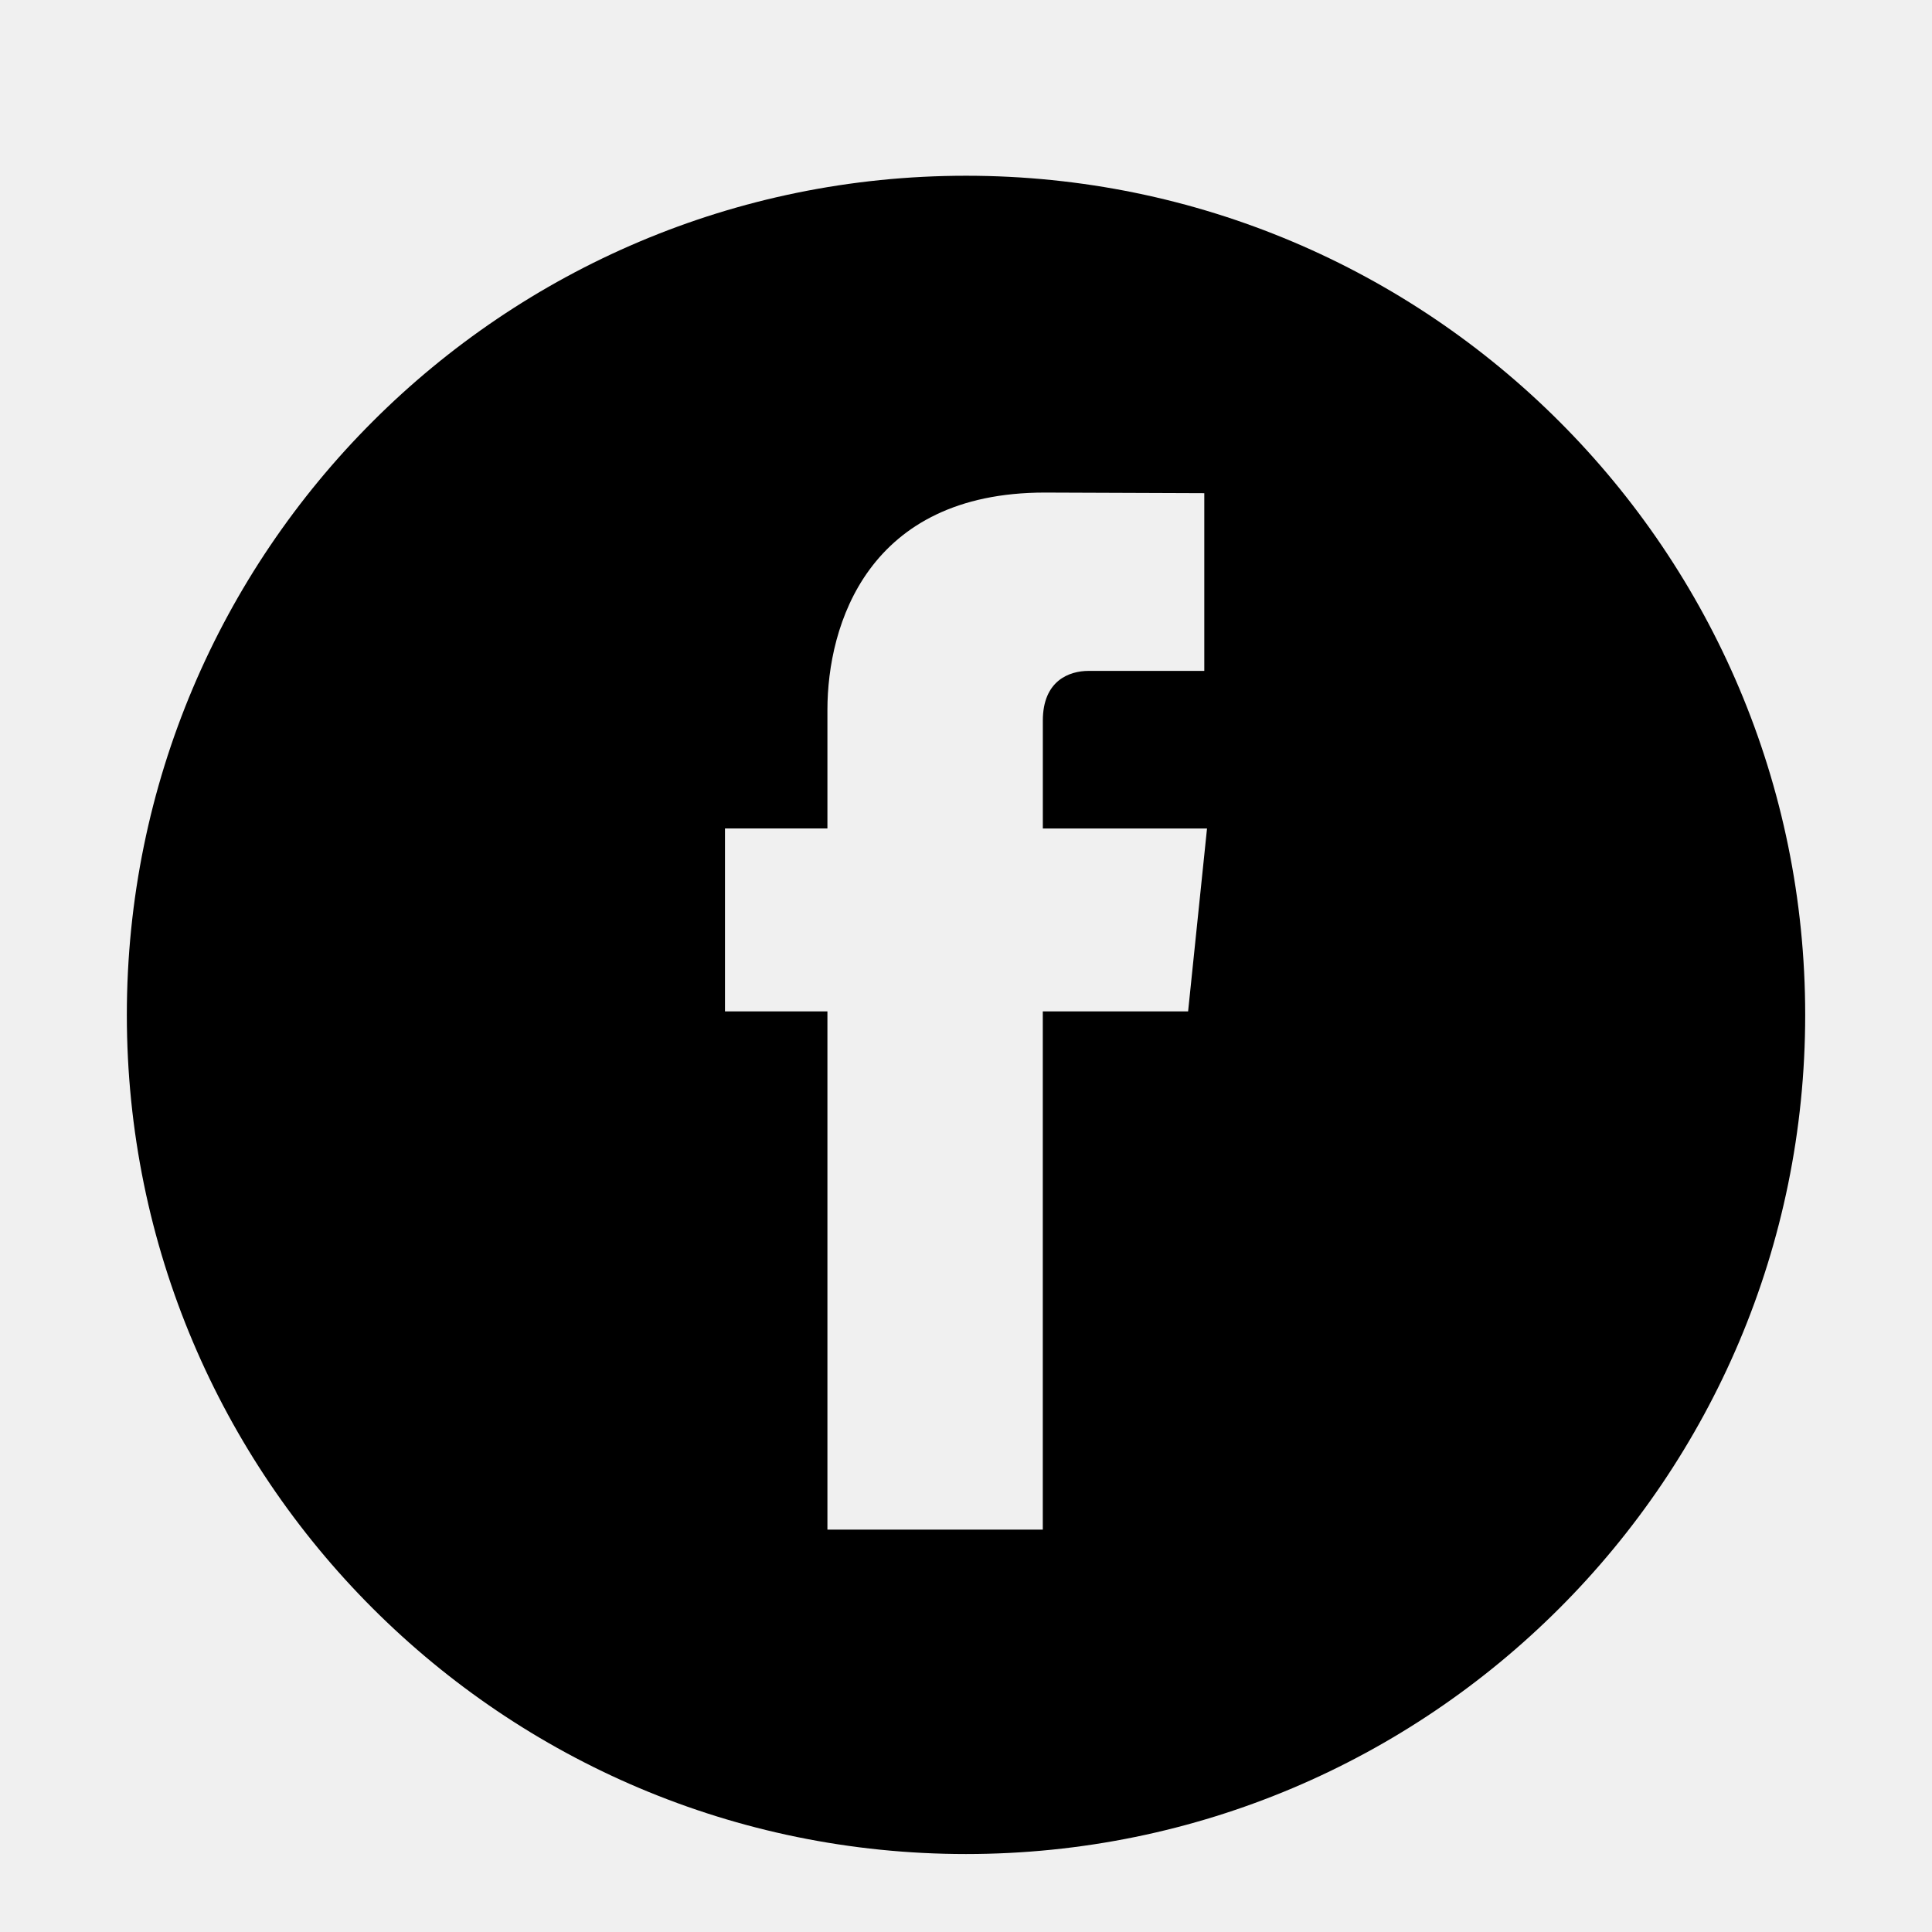
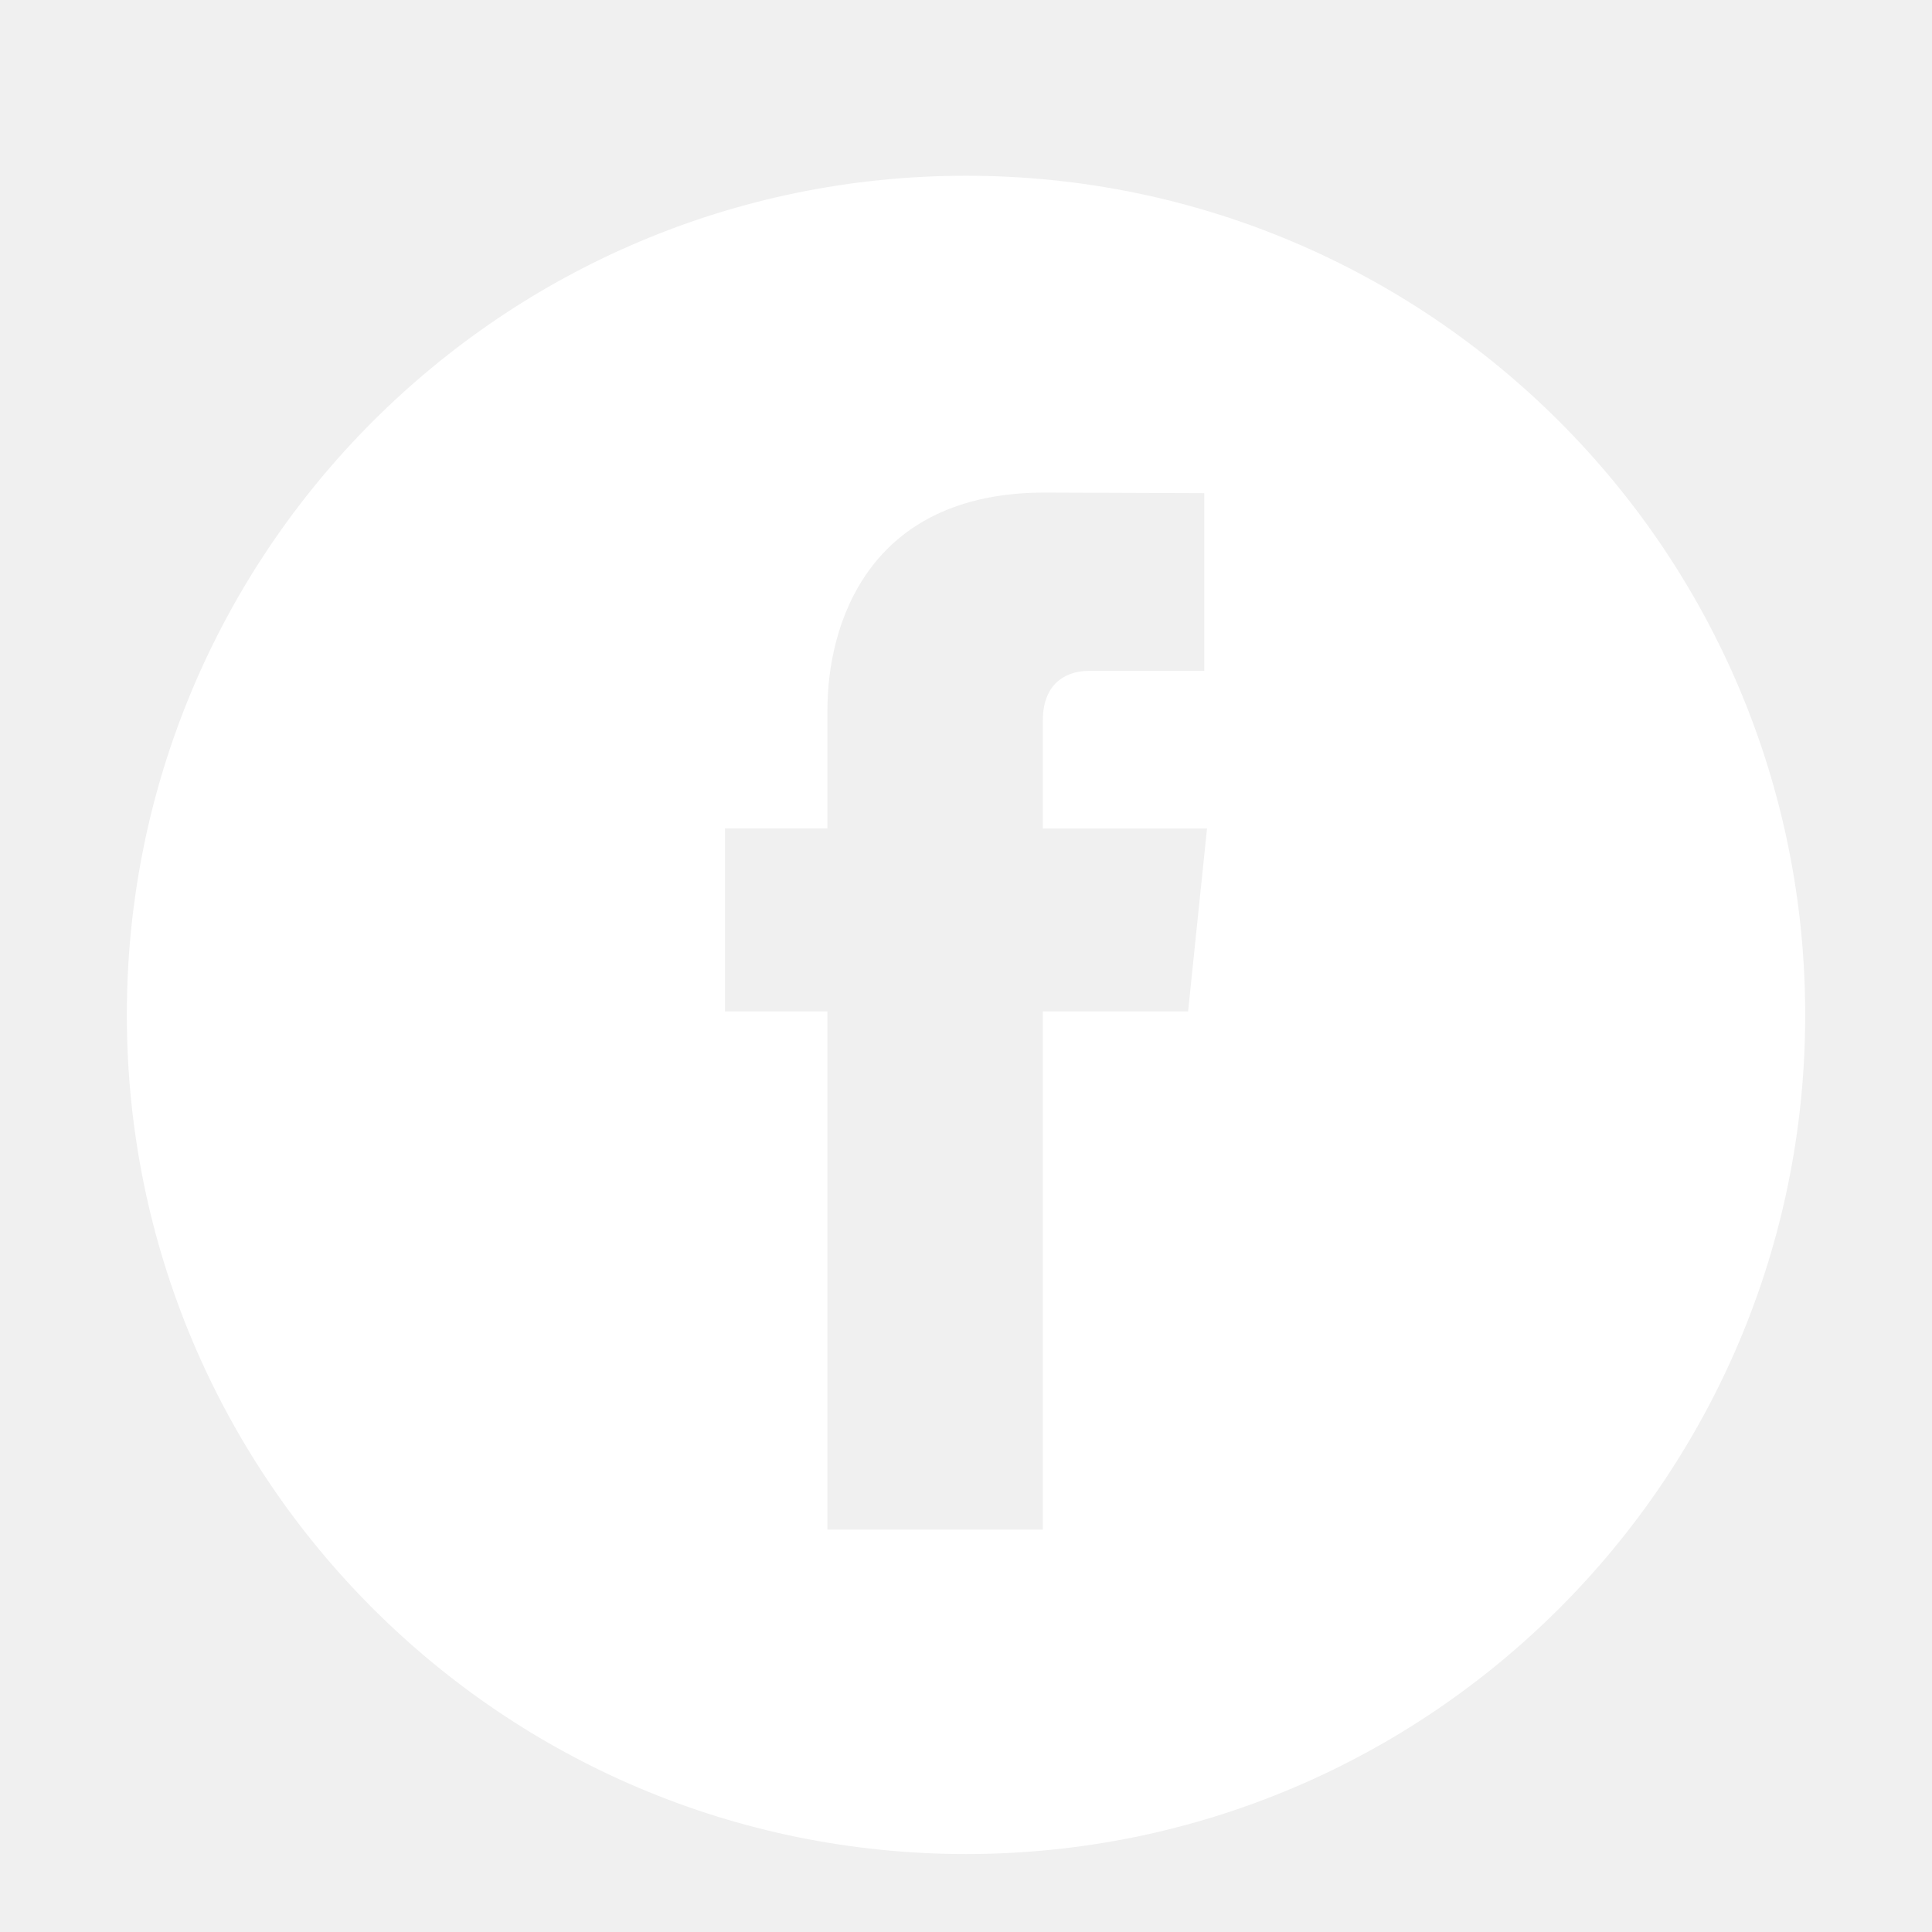
<svg xmlns="http://www.w3.org/2000/svg" enable-background="new 0 0 56.693 56.693" height="56.693px" id="Layer_1" version="1.1" viewBox="0 0 56.693 56.693" width="56.693px" xml:space="preserve">
-   <path d="M28.347,5.157c-13.6,0-24.625,11.027-24.625,24.625c0,13.6,11.025,24.623,24.625,24.623c13.6,0,24.625-11.023,24.625-24.623  C52.972,16.184,41.946,5.157,28.347,5.157z M34.864,29.679h-4.264c0,6.814,0,15.207,0,15.207h-6.32c0,0,0-8.307,0-15.207h-3.006  V24.31h3.006v-3.479c0-2.49,1.182-6.377,6.379-6.377l4.68,0.018v5.215c0,0-2.846,0-3.398,0c-0.555,0-1.34,0.277-1.34,1.461v3.163  h4.818L34.864,29.679z" />
+   <path fill="#FFFFFF" d="M28.347,5.157c-13.6,0-24.625,11.027-24.625,24.625c0,13.6,11.025,24.623,24.625,24.623c13.6,0,24.625-11.023,24.625-24.623  C52.972,16.184,41.946,5.157,28.347,5.157z M34.864,29.679h-4.264c0,6.814,0,15.207,0,15.207h-6.32c0,0,0-8.307,0-15.207h-3.006  V24.31h3.006v-3.479c0-2.49,1.182-6.377,6.379-6.377l4.68,0.018v5.215c0,0-2.846,0-3.398,0c-0.555,0-1.34,0.277-1.34,1.461v3.163  h4.818L34.864,29.679z" />
</svg>
